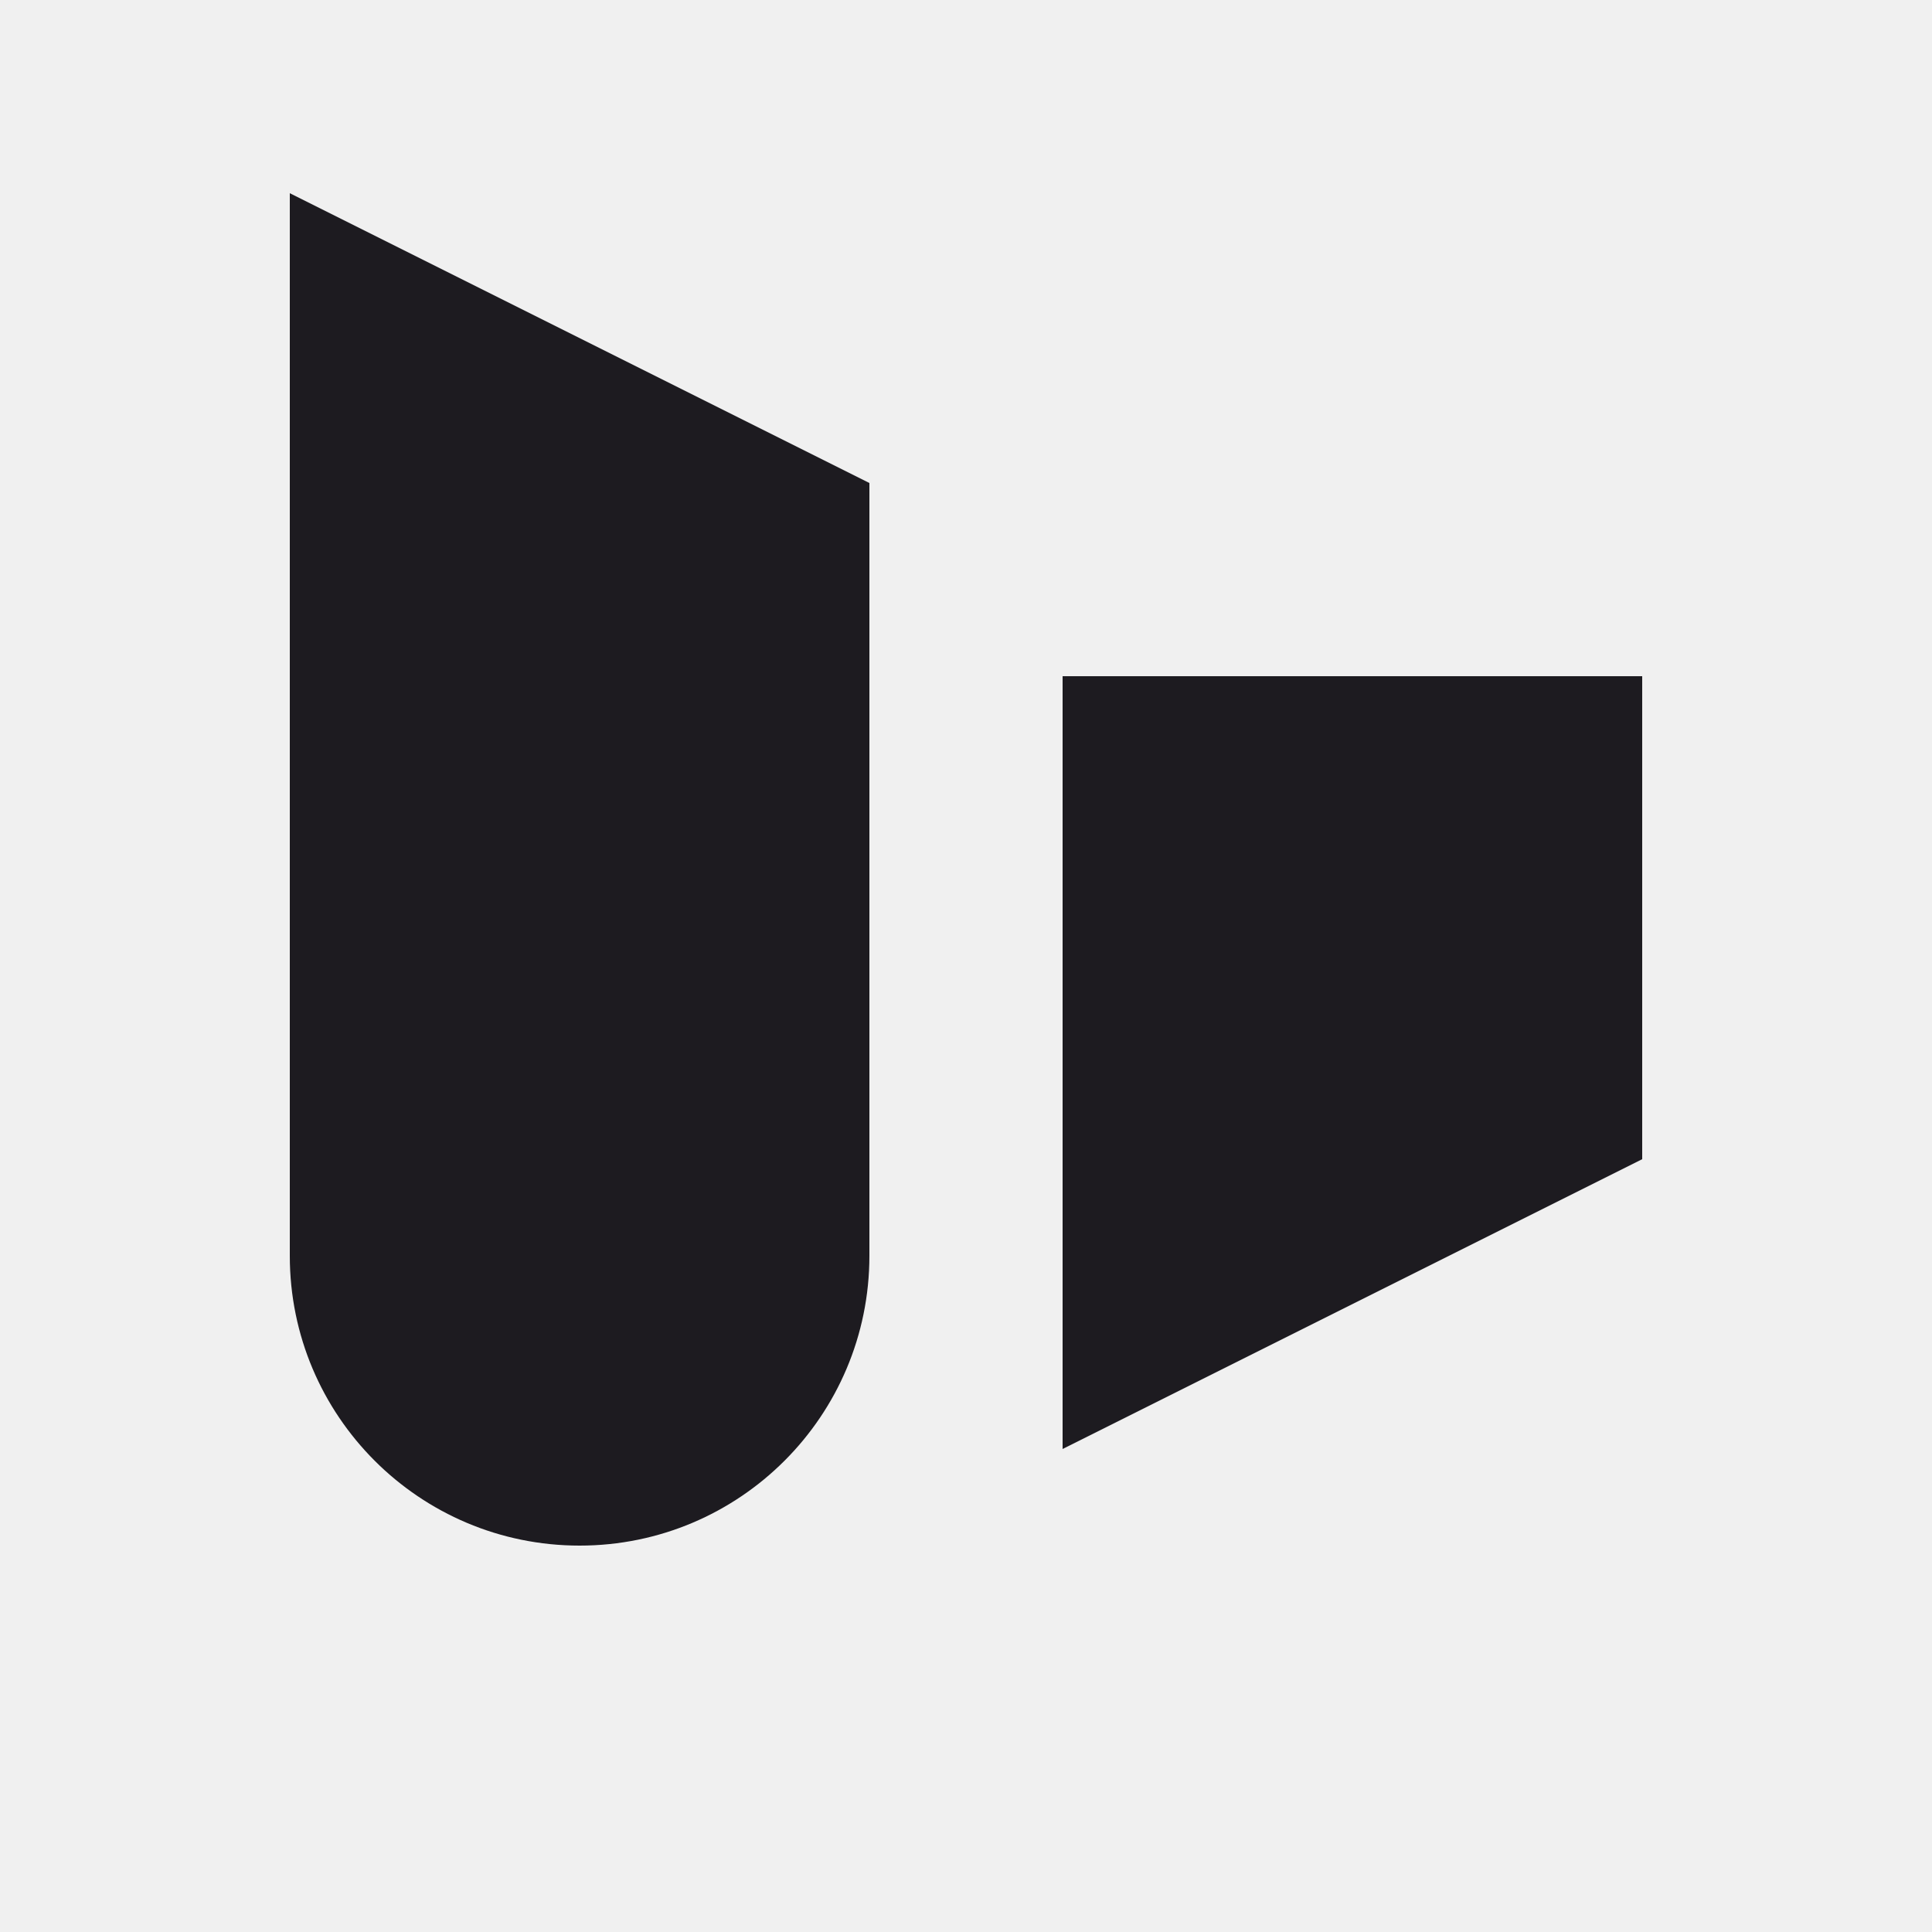
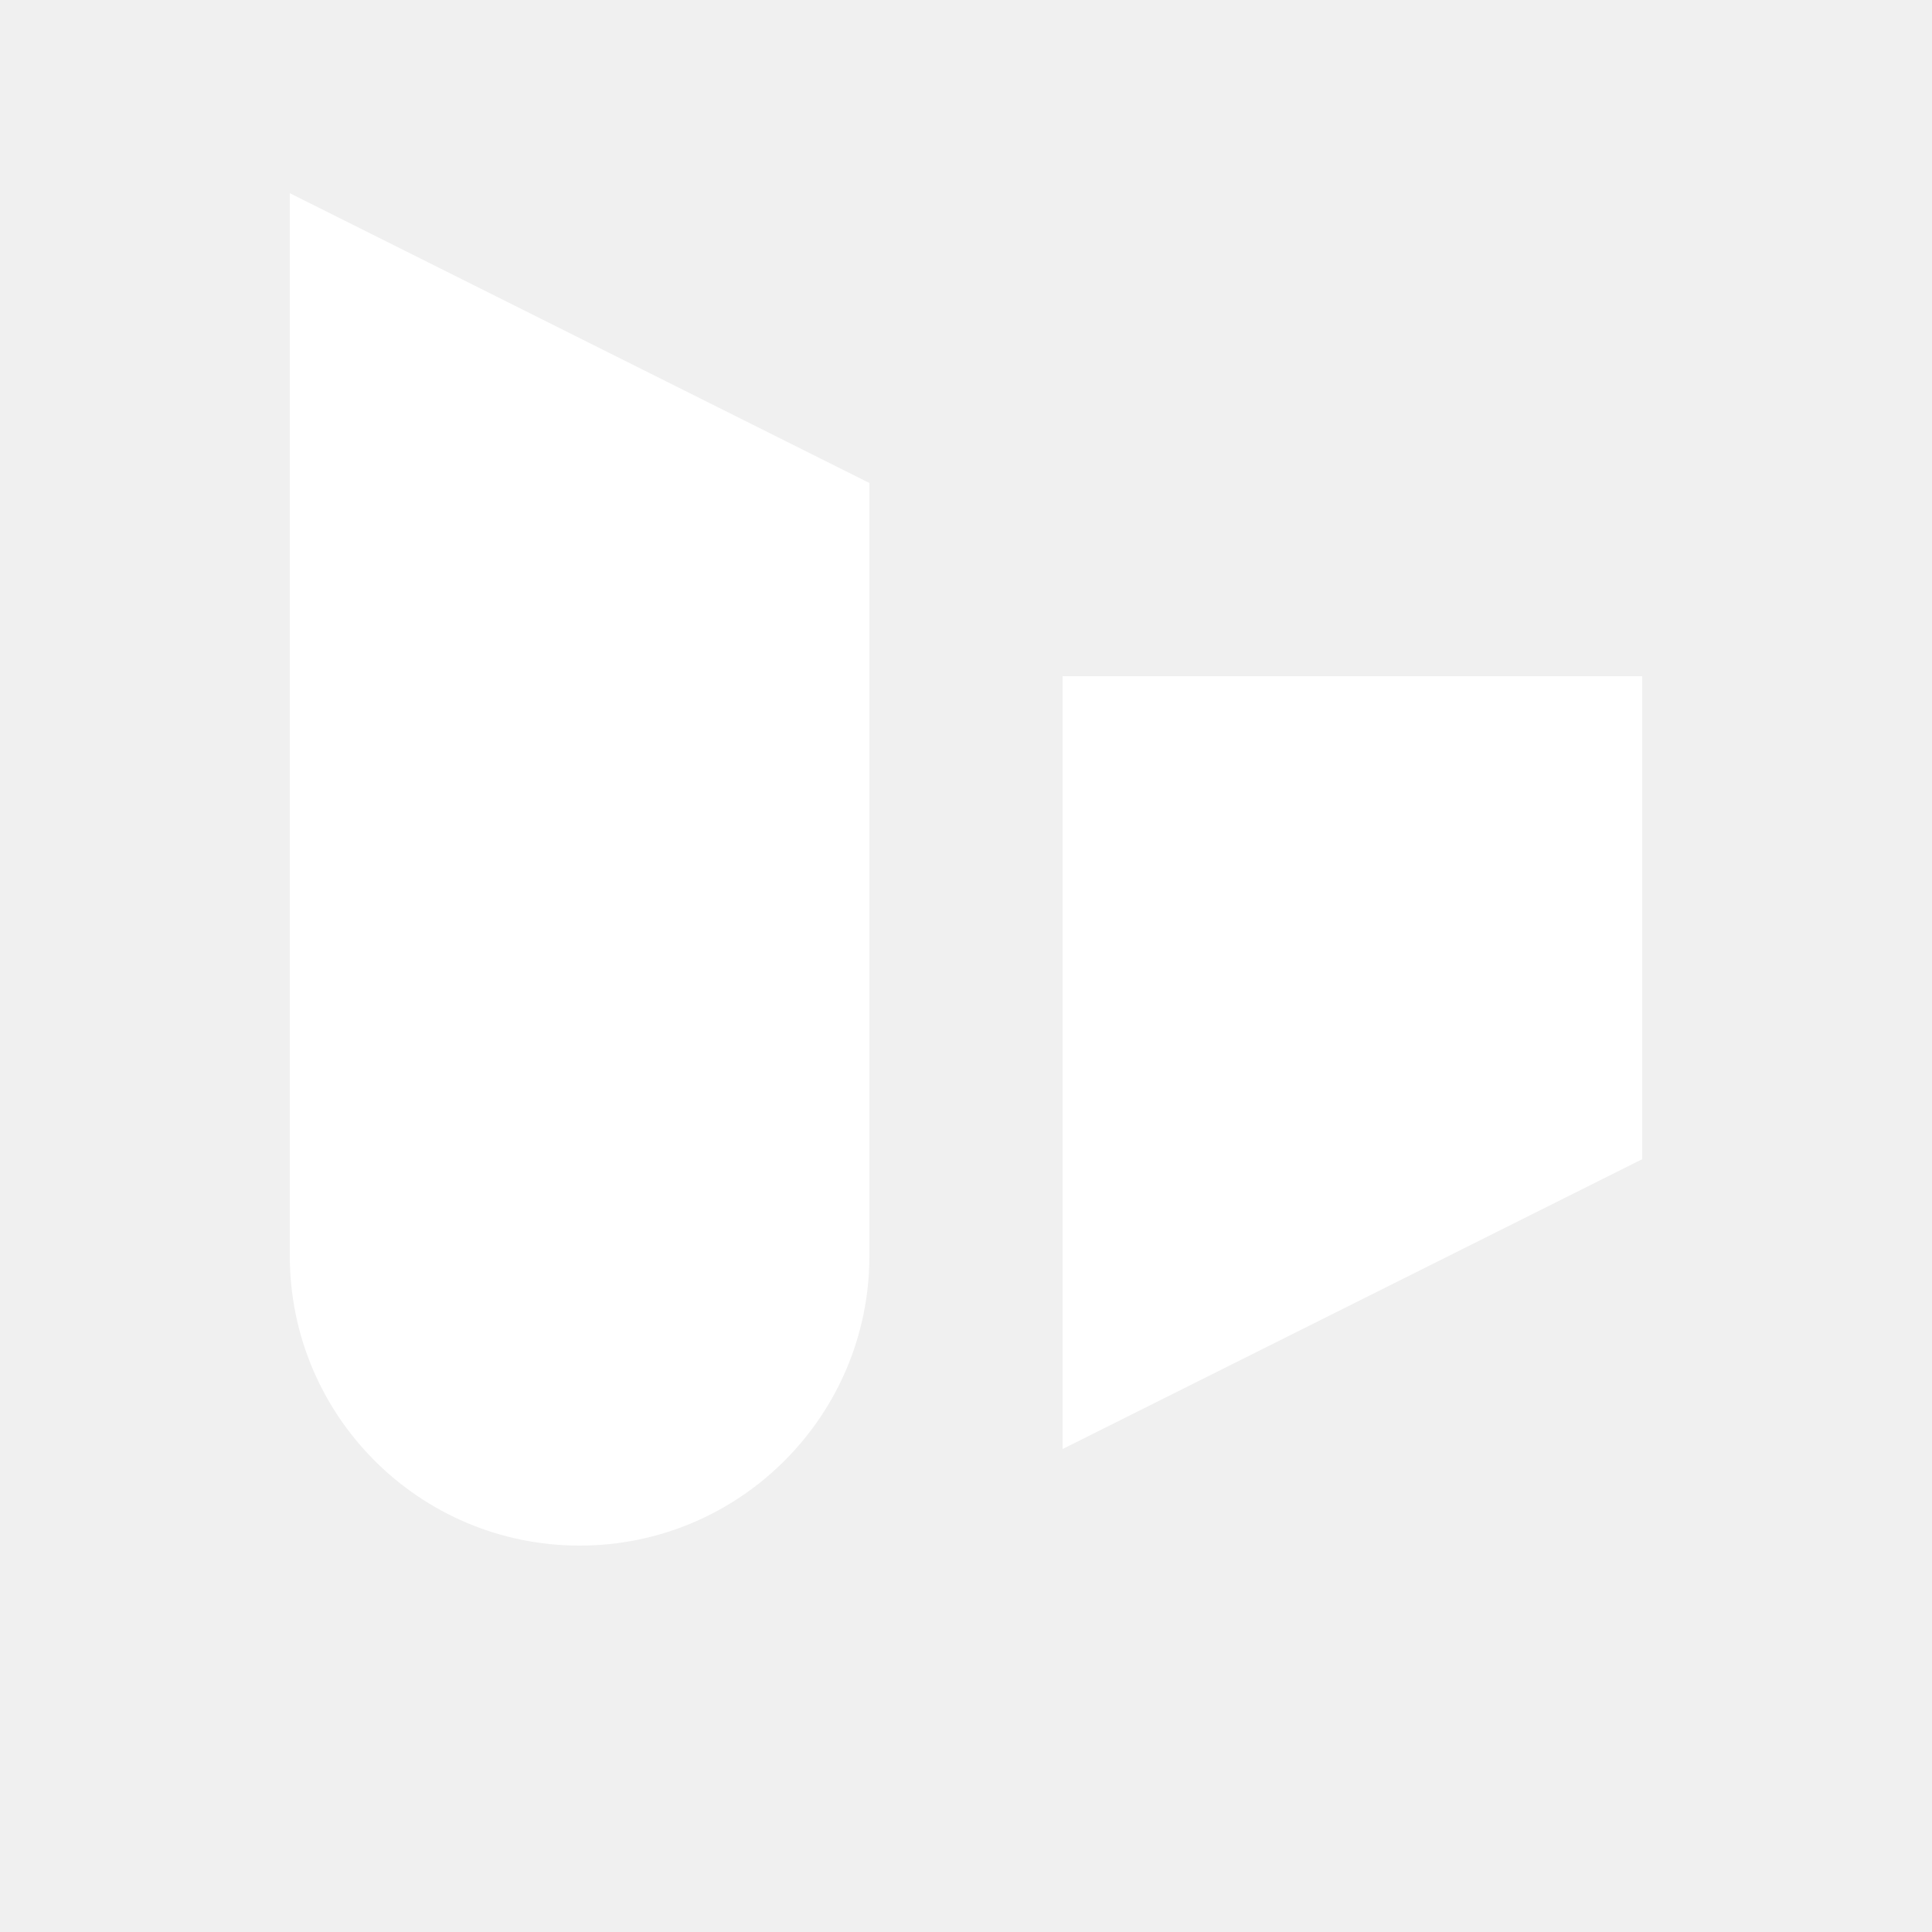
<svg xmlns="http://www.w3.org/2000/svg" width="64" height="64" viewBox="0 0 40 40" fill="none">
-   <path d="M6 4L18 10V26C18 29.314 15.314 32 12 32C8.686 32 6 29.314 6 26V4Z" fill="#1D1B20" />
-   <path d="M22 14H34V24L22 30V14Z" fill="#1D1B20" />
+   <path d="M6 4L18 10V26C18 29.314 15.314 32 12 32C8.686 32 6 29.314 6 26V4Z" fill="#FFFFFF" />
+   <path d="M22 14H34V24L22 30V14Z" fill="#FFFFFF" />
</svg>
